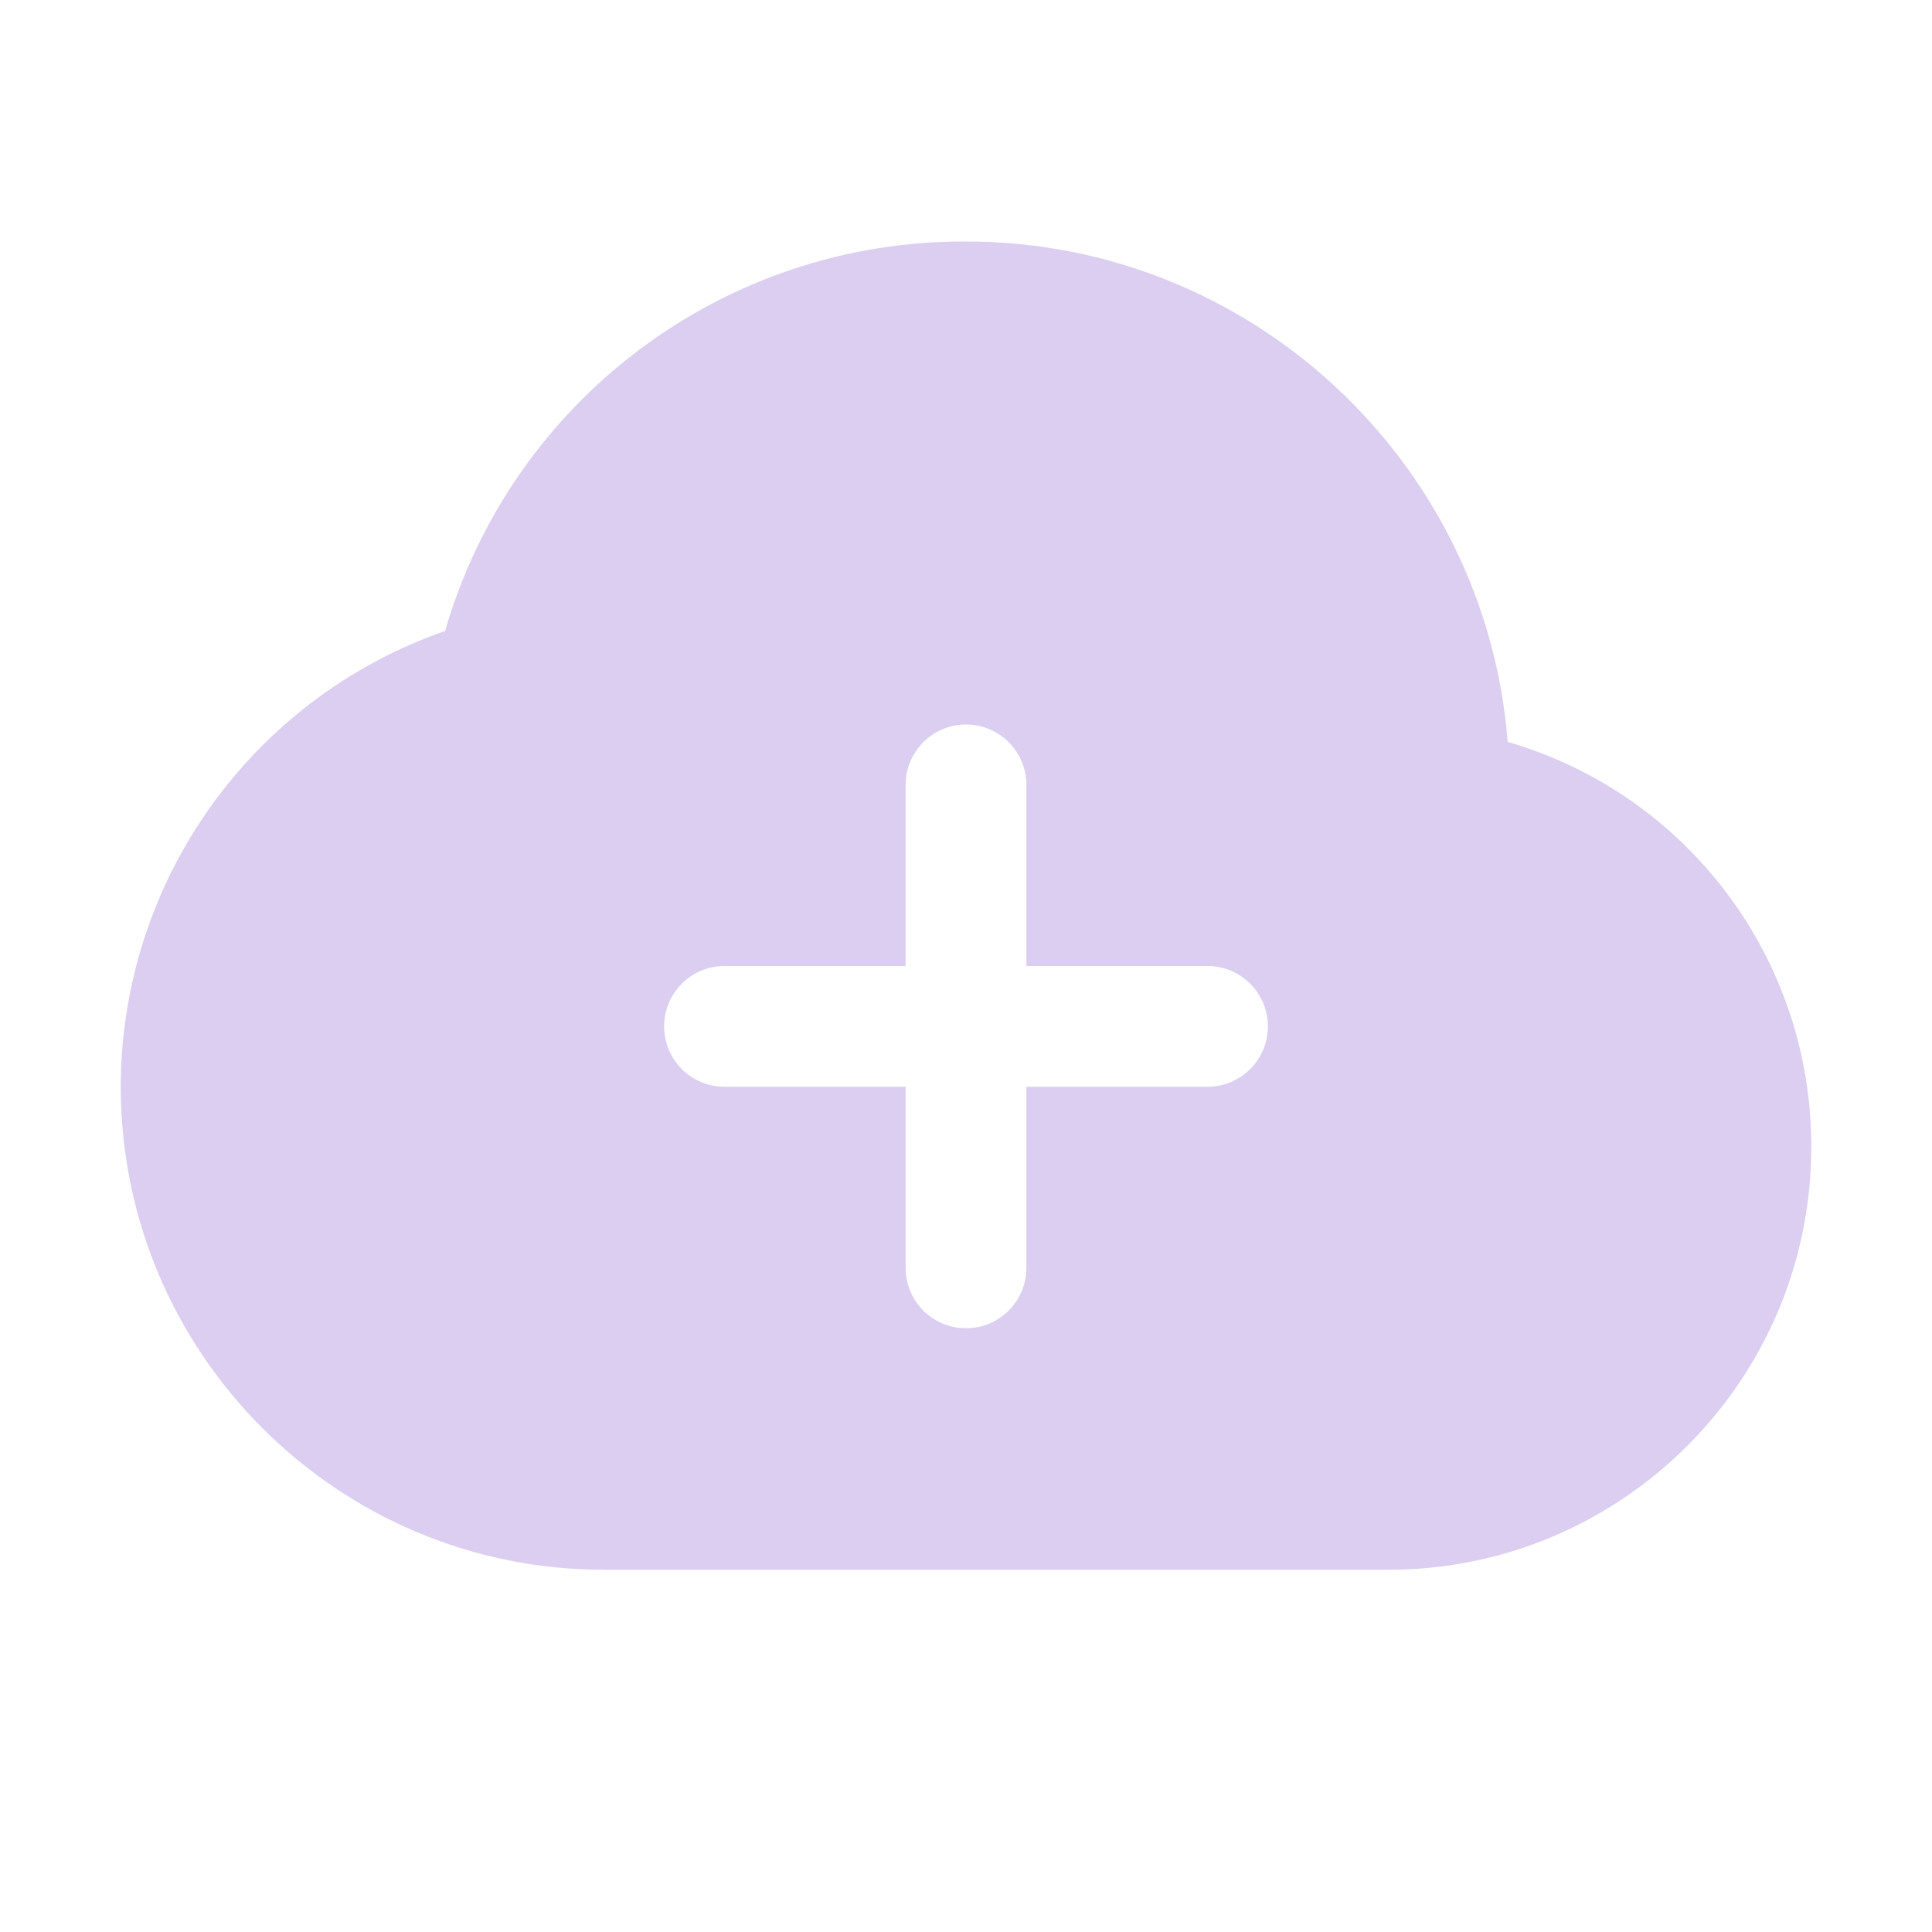
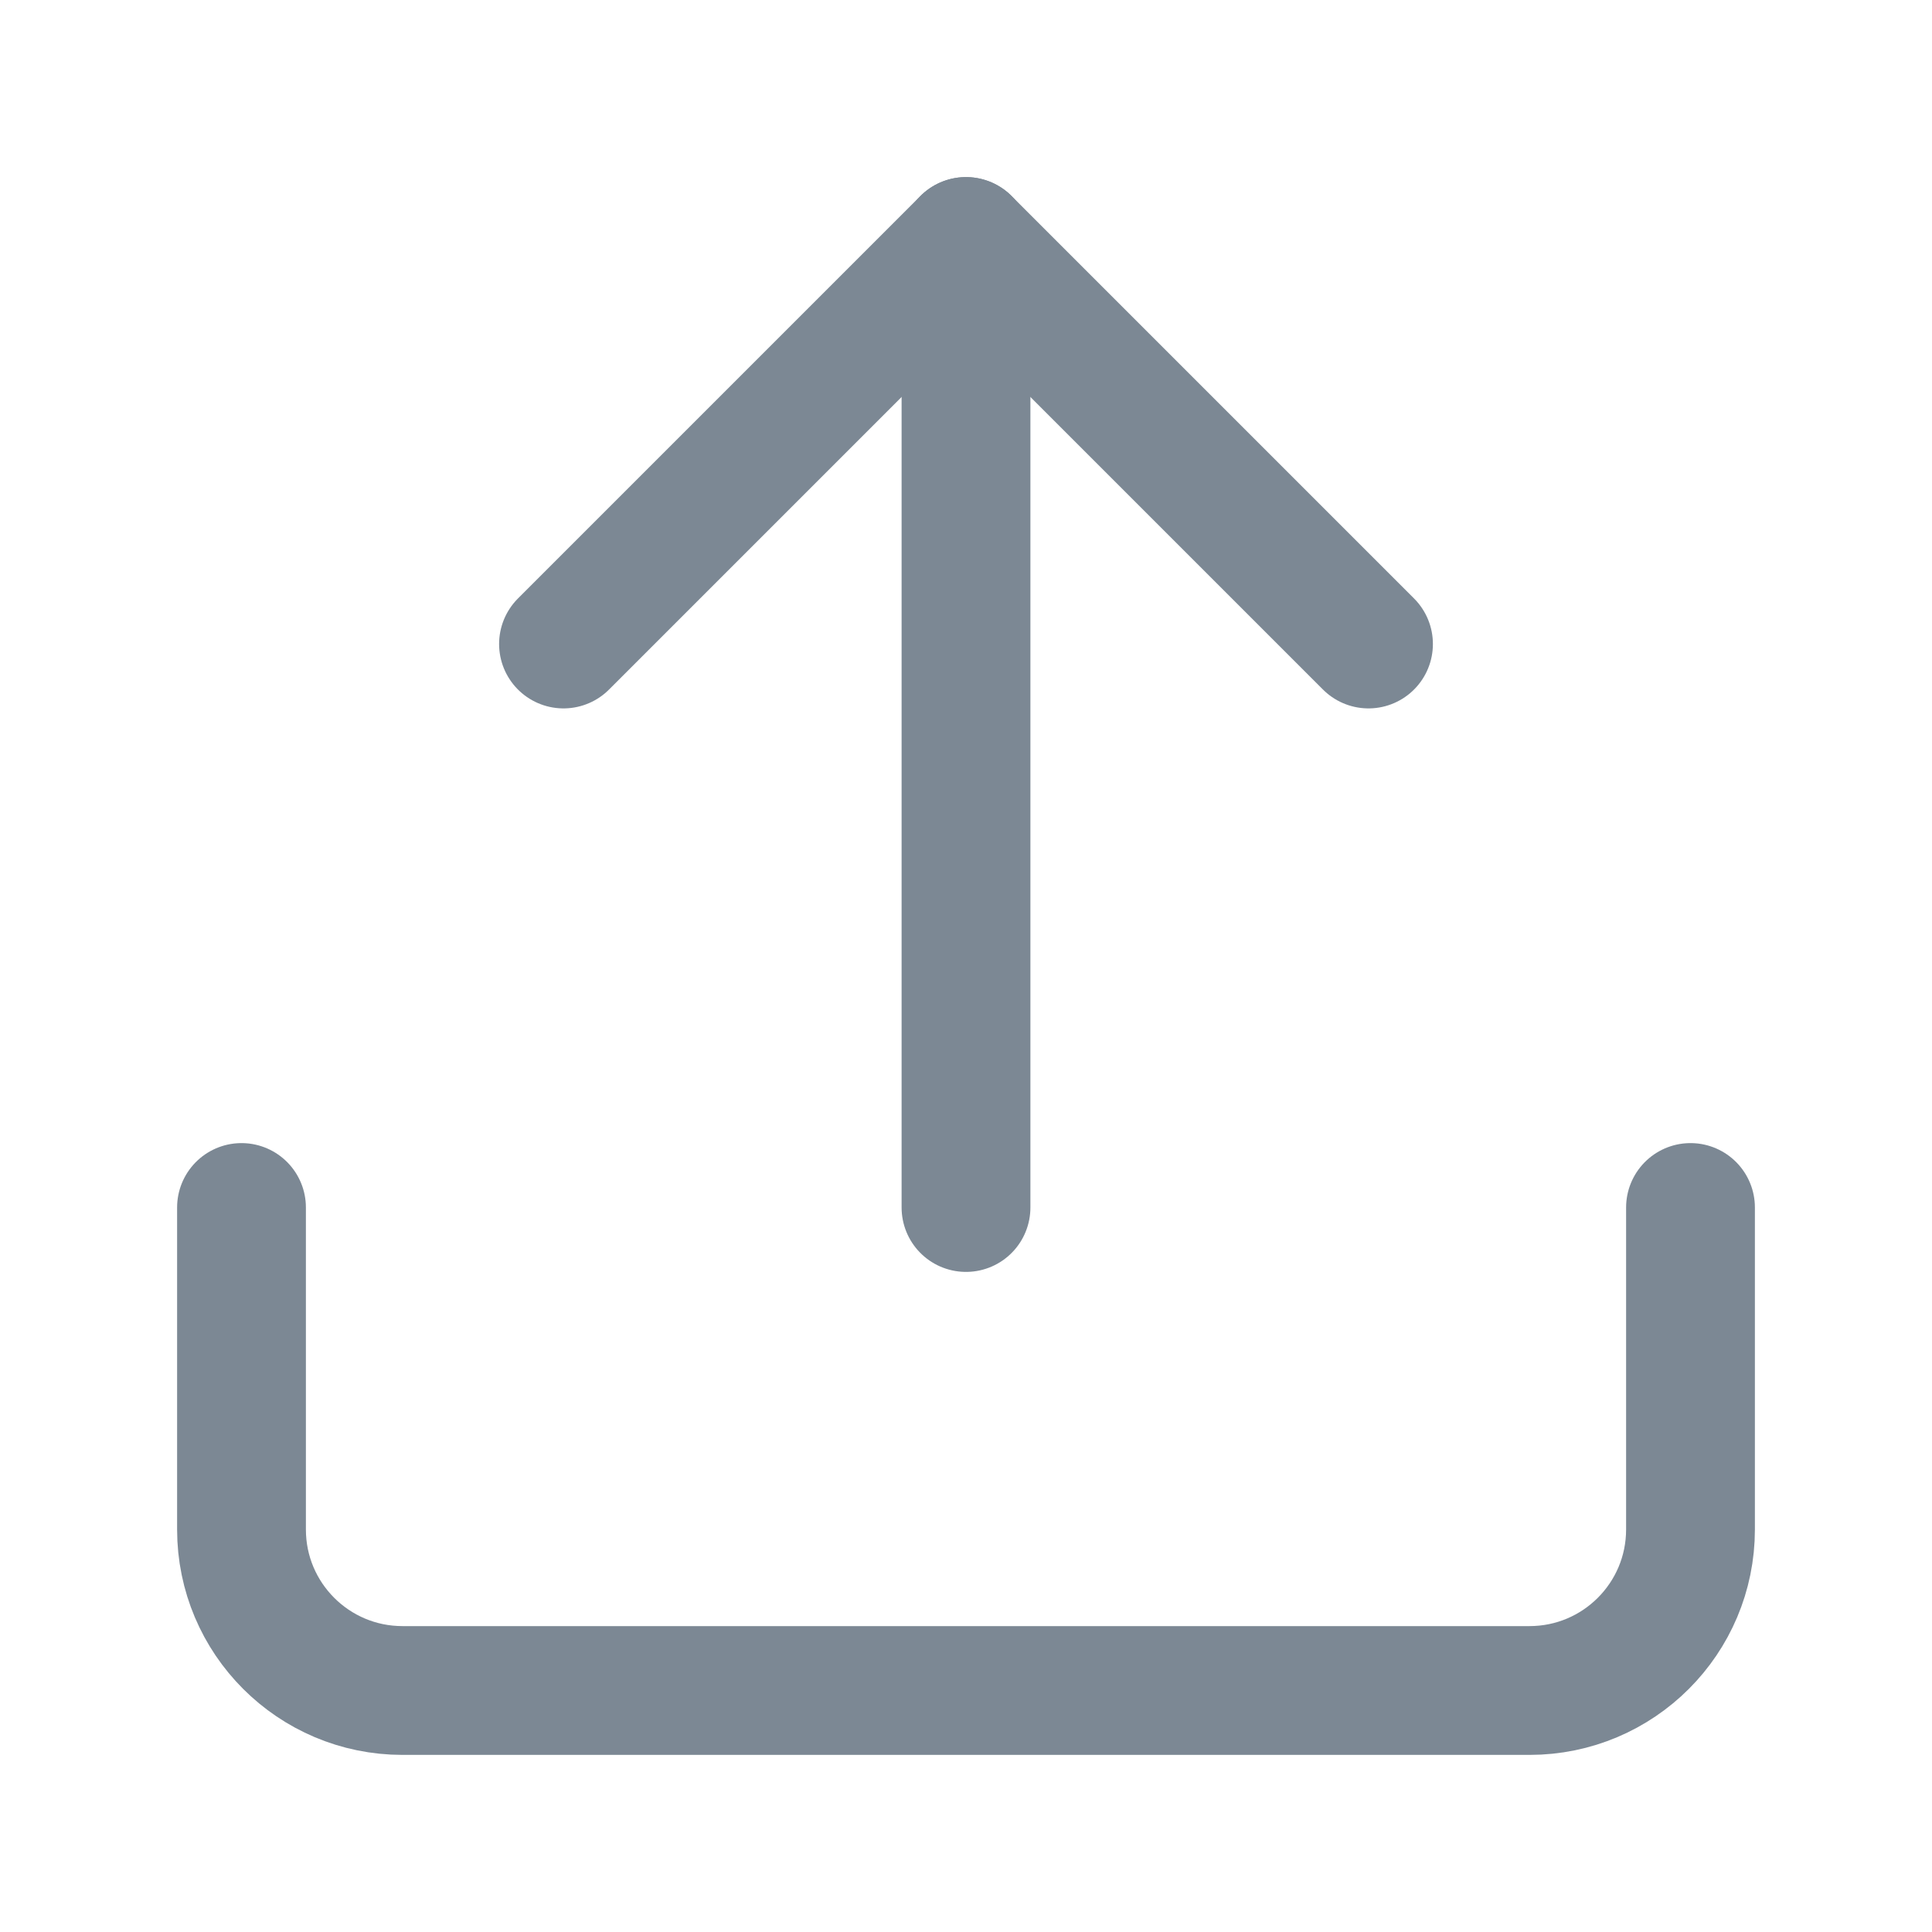
- <svg xmlns="http://www.w3.org/2000/svg" viewBox="0 0 32 32" xml:space="preserve">
-   <path d="M24.972 12.288C24.608 7.657 20.723 4 16 4a8.94 8.94 0 0 0-8.628 6.451A8.004 8.004 0 0 0 2 18c0 4.411 3.589 8 8 8h13c3.859 0 7-3.14 7-7a6.97 6.97 0 0 0-5.028-6.712zM20 18h-3v3a1 1 0 1 1-2 0v-3h-3a1 1 0 1 1 0-2h3v-3a1 1 0 1 1 2 0v3h3a1 1 0 1 1 0 2z" fill="#dbcef0" class="fill-000000 fill-be99ff" />
+ <svg xmlns="http://www.w3.org/2000/svg" viewBox="0 0 24 24" fill="none" stroke="#7C8894" stroke-width="1.6" stroke-linecap="round" stroke-linejoin="round">
+   <path d="M21 15v4a2 2 0 0 1-2 2H5a2 2 0 0 1-2-2v-4" />
+   <polyline points="17 8 12 3 7 8" />
+   <line x1="12" y1="3" x2="12" y2="15" />
</svg>
